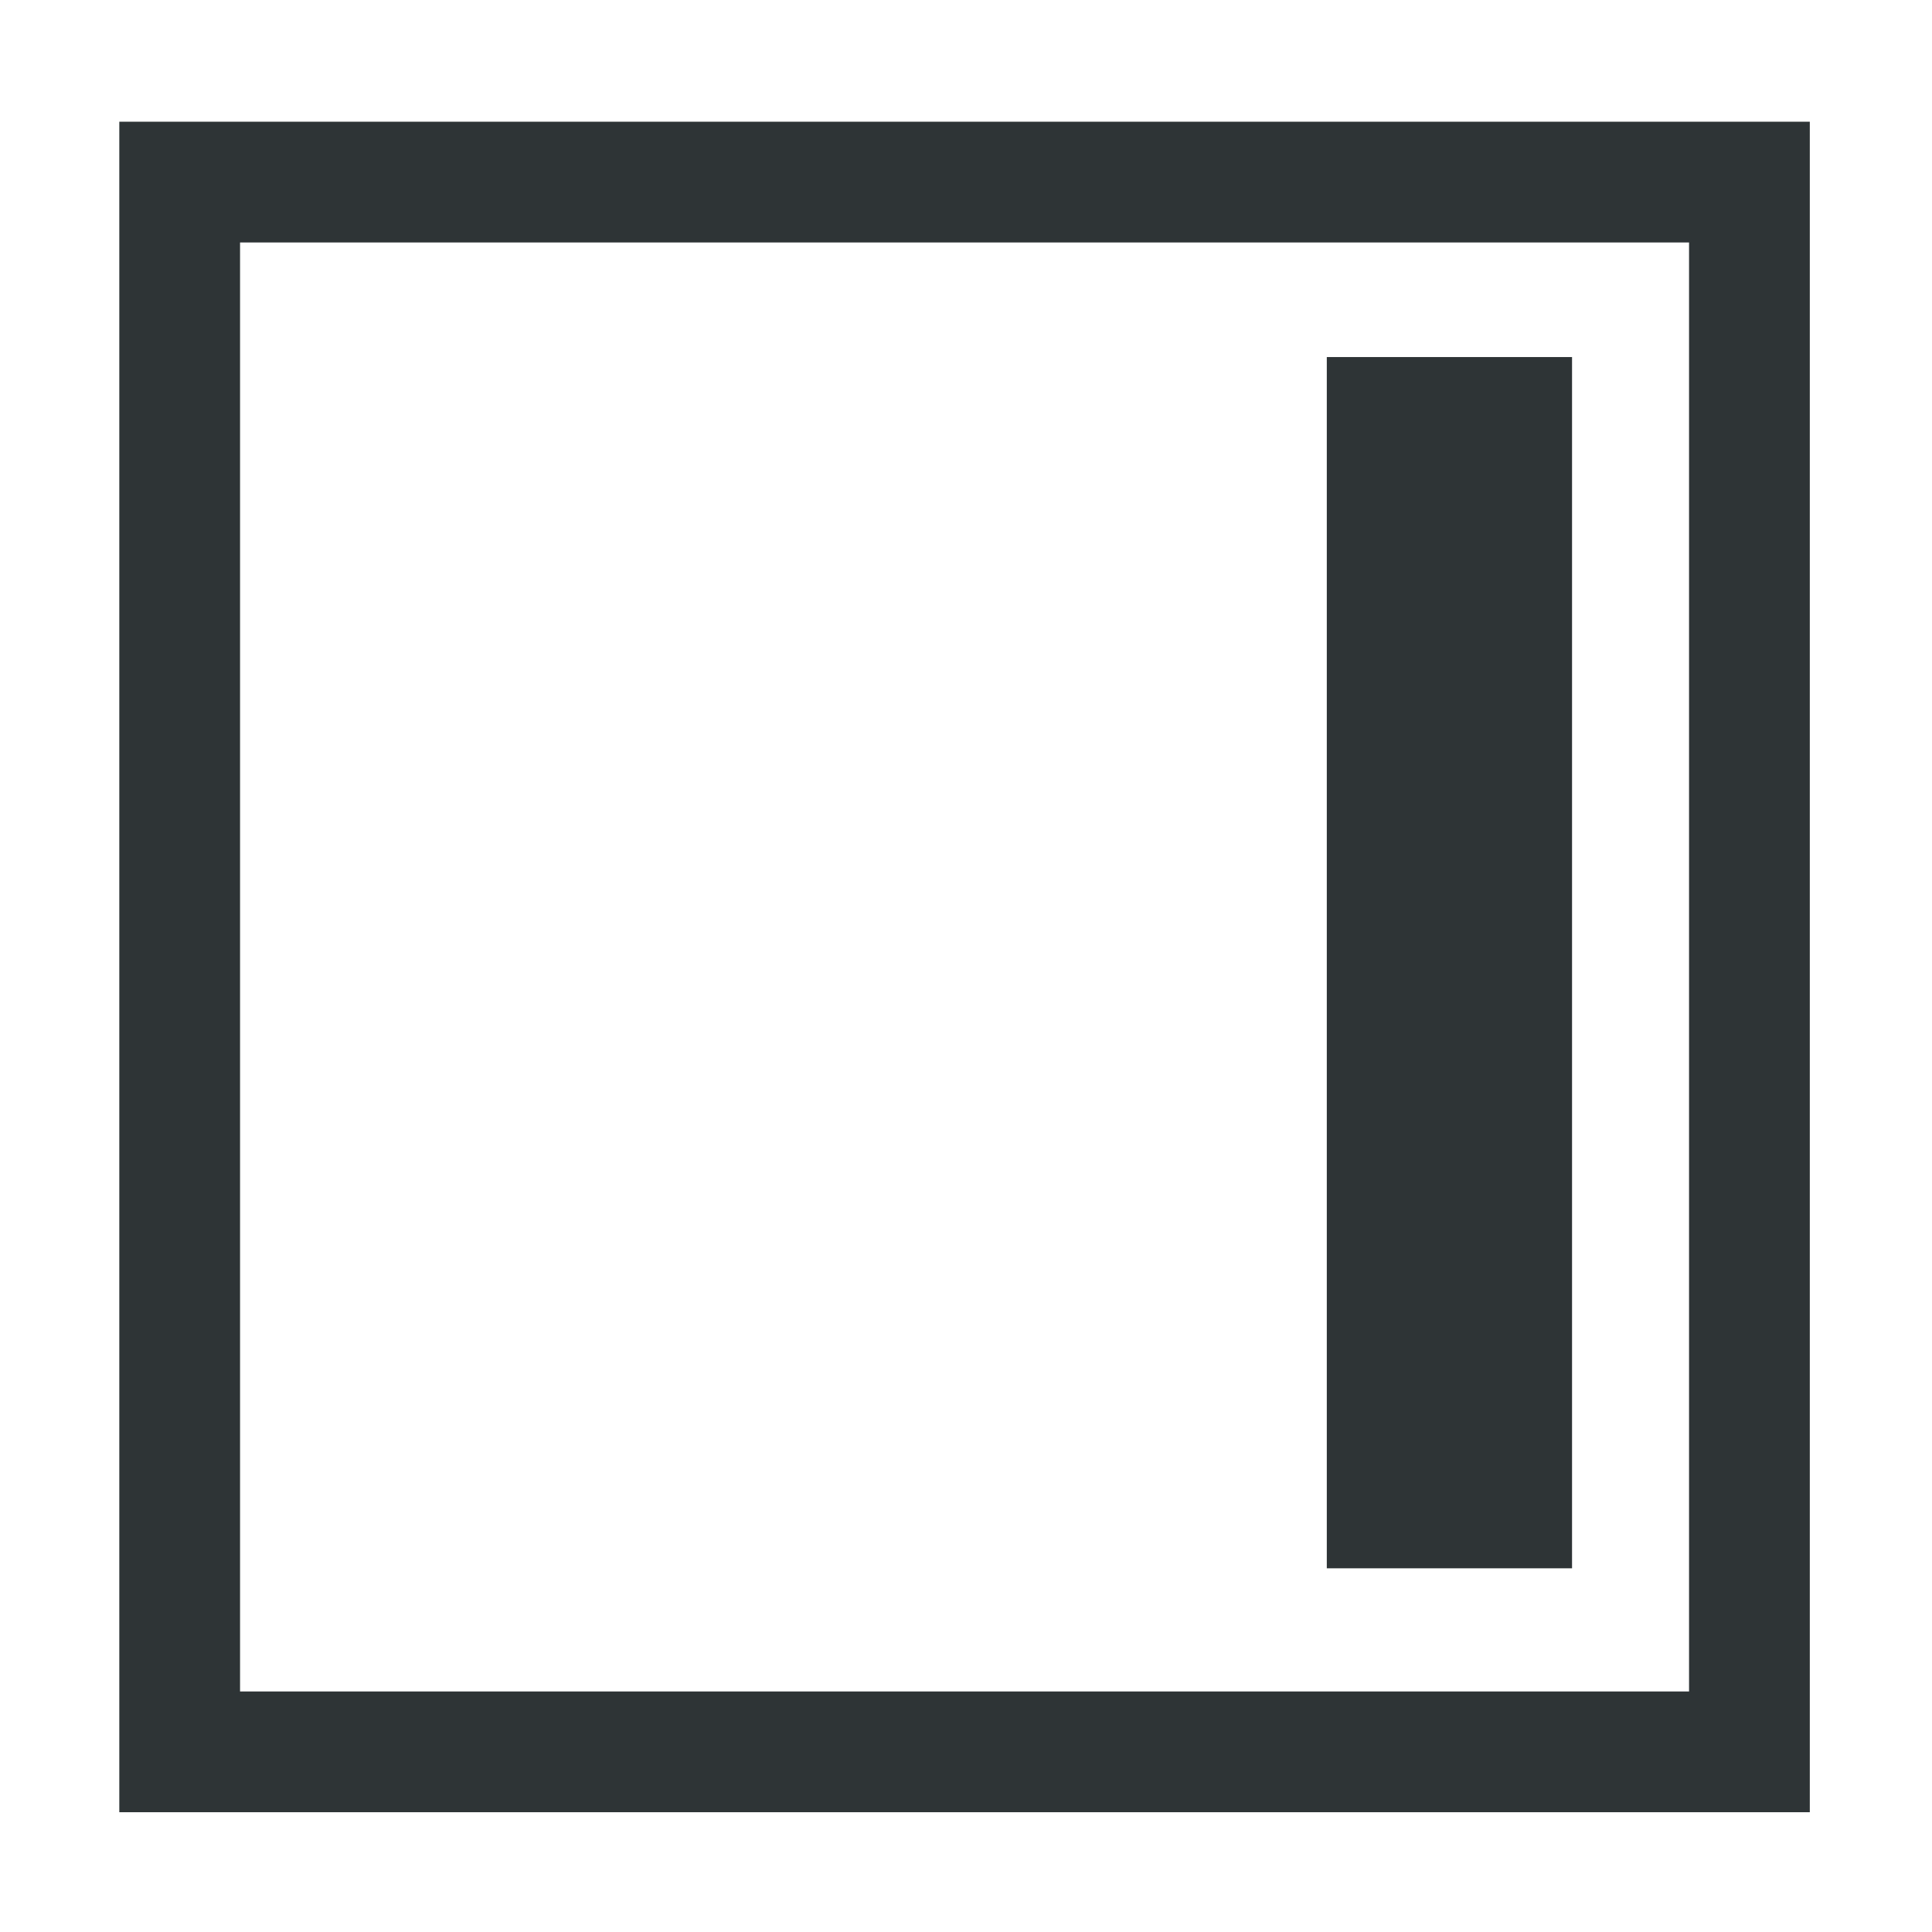
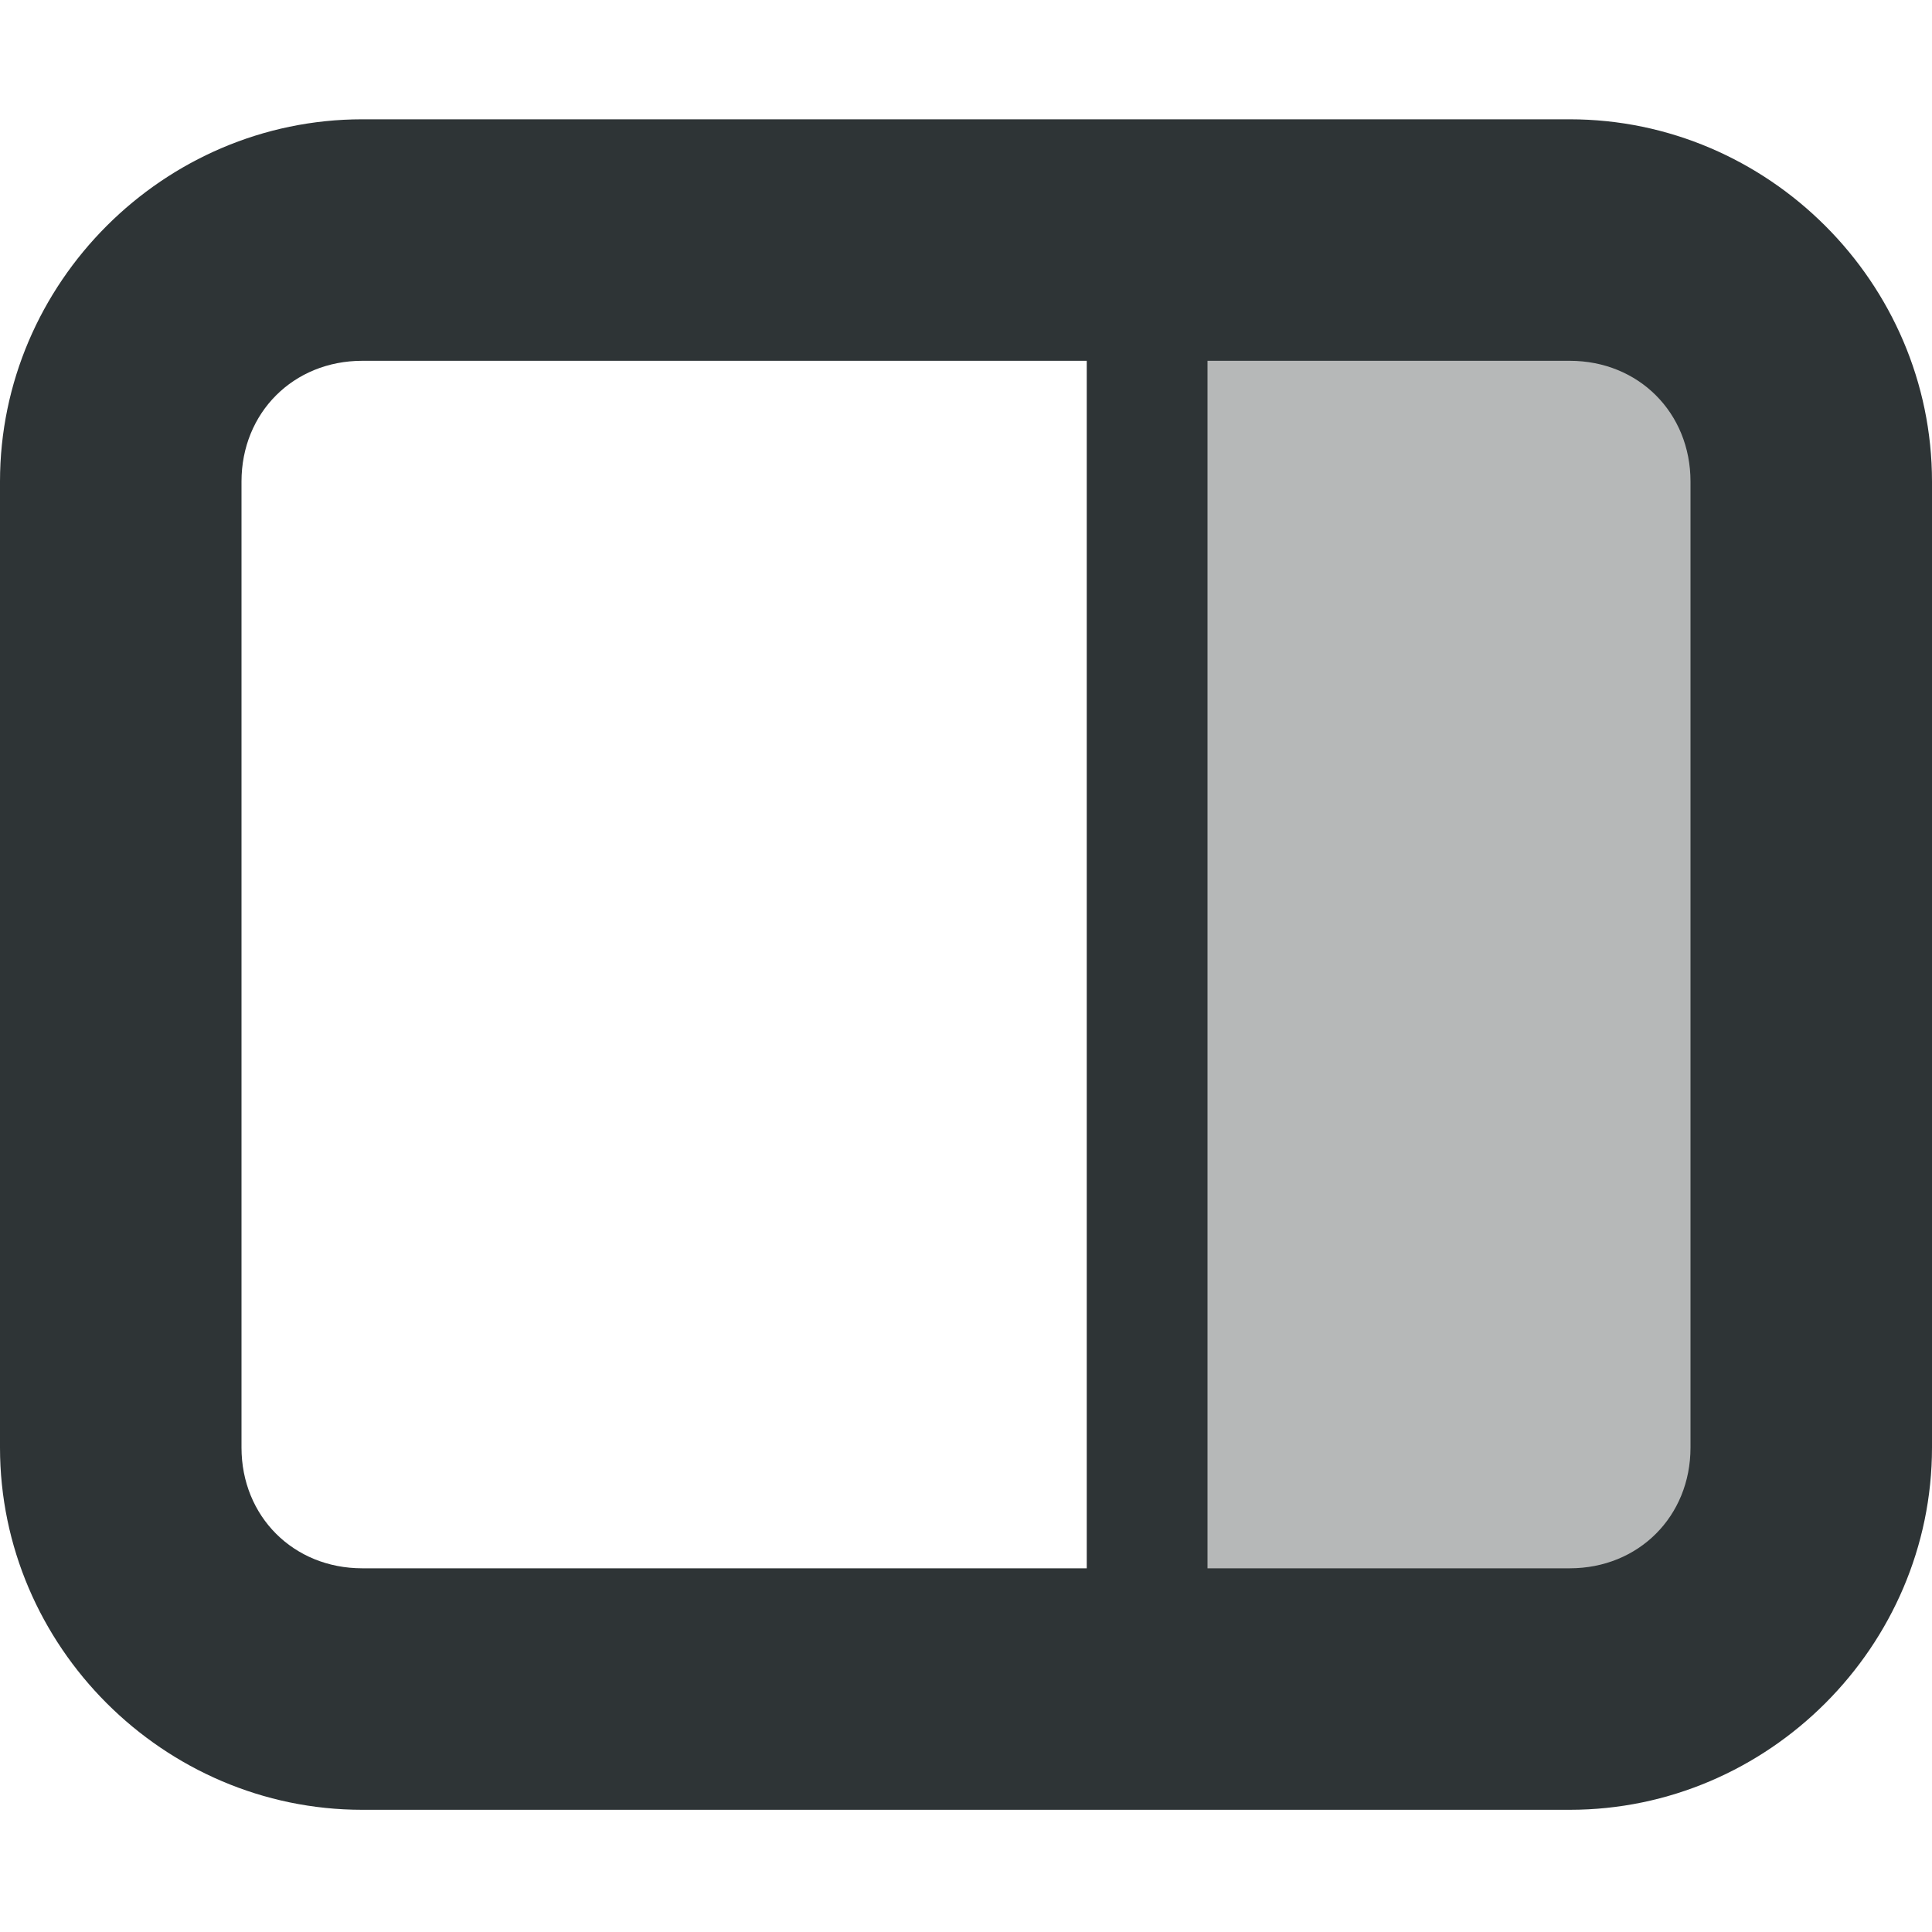
<svg xmlns="http://www.w3.org/2000/svg" height="16px" viewBox="0 0 16 16" width="16px">
  <filter id="a" height="100%" width="100%" x="0%" y="0%">
    <feColorMatrix in="SourceGraphic" type="matrix" values="0 0 0 0 1 0 0 0 0 1 0 0 0 0 1 0 0 0 1 0" />
  </filter>
  <mask id="b">
    <g filter="url(#a)">
      <path d="m 0 0 h 16 v 16 h -16 z" fill-opacity="0.3" />
    </g>
  </mask>
  <clipPath id="c">
-     <path d="m 0 0 h 1024 v 800 h -1024 z" />
+     <path d="m 0 0 h 800 v 800 h -800 z" />
  </clipPath>
  <mask id="d">
    <g filter="url(#a)">
-       <path d="m 0 0 h 16 v 16 h -16 z" fill-opacity="0.05" />
+       <path d="m 0 0 h 16 v 16 h -16 z" fill-opacity="0.35" />
    </g>
  </mask>
  <clipPath id="e">
-     <path d="m 0 0 h 1024 v 800 h -1024 z" />
+     <path d="m 0 0 h 800 v 800 h -800 z" />
  </clipPath>
  <mask id="f">
    <g filter="url(#a)">
-       <path d="m 0 0 h 16 v 16 h -16 z" fill-opacity="0.05" />
+       <path d="m 0 0 h 16 v 16 h -16 z" fill-opacity="0.35" />
    </g>
  </mask>
  <clipPath id="g">
-     <path d="m 0 0 h 1024 v 800 h -1024 z" />
+     <path d="m 0 0 h 800 v 800 h -800 z" />
  </clipPath>
  <mask id="h">
    <g filter="url(#a)">
-       <path d="m 0 0 h 16 v 16 h -16 z" fill-opacity="0.05" />
+       <path d="m 0 0 h 16 v 16 h -16 z" fill-opacity="0.35" />
    </g>
  </mask>
  <clipPath id="i">
-     <path d="m 0 0 h 1024 v 800 h -1024 z" />
+     <path d="m 0 0 h 800 v 800 h -800 z" />
  </clipPath>
  <mask id="j">
    <g filter="url(#a)">
-       <path d="m 0 0 h 16 v 16 h -16 z" fill-opacity="0.05" />
+       <path d="m 0 0 h 16 v 16 h -16 z" fill-opacity="0.35" />
    </g>
  </mask>
  <clipPath id="k">
-     <path d="m 0 0 h 1024 v 800 h -1024 z" />
+     <path d="m 0 0 h 800 v 800 h -800 z" />
  </clipPath>
-   <mask id="l">
-     <g filter="url(#a)">
-       <path d="m 0 0 h 16 v 16 h -16 z" fill-opacity="0.05" />
-     </g>
-   </mask>
-   <clipPath id="m">
-     <path d="m 0 0 h 1024 v 800 h -1024 z" />
-   </clipPath>
-   <mask id="n">
-     <g filter="url(#a)">
-       <path d="m 0 0 h 16 v 16 h -16 z" fill-opacity="0.05" />
-     </g>
-   </mask>
-   <clipPath id="o">
-     <path d="m 0 0 h 1024 v 800 h -1024 z" />
-   </clipPath>
-   <mask id="p">
-     <g filter="url(#a)">
-       <path d="m 0 0 h 16 v 16 h -16 z" fill-opacity="0.3" />
-     </g>
-   </mask>
-   <clipPath id="q">
-     <path d="m 0 0 h 1024 v 800 h -1024 z" />
-   </clipPath>
-   <mask id="r">
-     <g filter="url(#a)">
-       <path d="m 0 0 h 16 v 16 h -16 z" fill-opacity="0.5" />
-     </g>
-   </mask>
-   <clipPath id="s">
-     <path d="m 0 0 h 1024 v 800 h -1024 z" />
-   </clipPath>
-   <mask id="t">
-     <g filter="url(#a)">
-       <path d="m 0 0 h 16 v 16 h -16 z" fill-opacity="0.4" />
-     </g>
-   </mask>
-   <clipPath id="u">
-     <path d="m 0 0 h 1024 v 800 h -1024 z" />
-   </clipPath>
-   <mask id="v">
-     <g filter="url(#a)">
-       <path d="m 0 0 h 16 v 16 h -16 z" fill-opacity="0.4" />
-     </g>
-   </mask>
-   <clipPath id="w">
-     <path d="m 0 0 h 1024 v 800 h -1024 z" />
-   </clipPath>
-   <mask id="x">
-     <g filter="url(#a)">
-       <path d="m 0 0 h 16 v 16 h -16 z" fill-opacity="0.5" />
-     </g>
-   </mask>
-   <clipPath id="y">
-     <path d="m 0 0 h 1024 v 800 h -1024 z" />
-   </clipPath>
-   <mask id="z">
-     <g filter="url(#a)">
-       <path d="m 0 0 h 16 v 16 h -16 z" fill-opacity="0.5" />
-     </g>
-   </mask>
-   <clipPath id="A">
-     <path d="m 0 0 h 1024 v 800 h -1024 z" />
-   </clipPath>
-   <path d="m 0.988 1.008 h 14 v 14 h -14 z m 1 1 v 12 h 12 v -12 z m 0 0" fill="#2e3436" />
-   <path d="m 10.988 2.957 v 10.031 h 2.031 v -10.031 z m 0 0" fill="#2e3436" />
-   <g clip-path="url(#c)" mask="url(#b)" transform="matrix(1 0 0 1 -560 -664)">
-     <path d="m 562.461 212.059 h 10.449 c -1.184 0.492 -1.297 2.461 0 3 h -10.449 z m 0 0" fill="#2e3436" />
+   <g fill="#2e3436">
+     <path d="m 9.5 13.988 v -12 h 5 v 12 z m 0 0" fill-opacity="0.35" />
+     <path d="m 13 0.988 c 1.645 0 3 1.355 3 3 v 8 c 0 1.645 -1.355 3 -3 3 h -10 c -1.645 0 -3 -1.355 -3 -3 v -8 c 0 -1.645 1.355 -3 3 -3 z m 0 2 h -10 c -0.57 0 -1 0.43 -1 1 v 8 c 0 0.57 0.43 1 1 1 h 10 c 0.57 0 1 -0.43 1 -1 v -8 c 0 -0.57 -0.43 -1 -1 -1 z m 0 0" />
+     <path d="m 10 1.988 h -1 v 12 h 1 z m 0 0" />
  </g>
-   <g clip-path="url(#e)" mask="url(#d)" transform="matrix(1 0 0 1 -560 -664)">
-     <path d="m 16 632 h 1 v 1 h -1 z m 0 0" fill="#2e3436" fill-rule="evenodd" />
+   <g clip-path="url(#c)" mask="url(#b)" transform="matrix(1 0 0 1 -420 -340.0117)">
+     <path d="m 142.5 351 h 10.449 c -1.184 0.492 -1.297 2.457 0 3 h -10.449 z m 0 0" fill="#2e3436" />
  </g>
-   <g clip-path="url(#g)" mask="url(#f)" transform="matrix(1 0 0 1 -560 -664)">
-     <path d="m 17 631 h 1 v 1 h -1 z m 0 0" fill="#2e3436" fill-rule="evenodd" />
+   <g clip-path="url(#e)" mask="url(#d)" transform="matrix(1 0 0 1 -420 -340.0117)">
+     <path d="m 104 502 c 0 0.551 -0.449 1 -1 1 s -1 -0.449 -1 -1 s 0.449 -1 1 -1 s 1 0.449 1 1 z m 0 0" fill="#2e3436" />
  </g>
-   <g clip-path="url(#i)" mask="url(#h)" transform="matrix(1 0 0 1 -560 -664)">
-     <path d="m 18 634 h 1 v 1 h -1 z m 0 0" fill="#2e3436" fill-rule="evenodd" />
+   <g clip-path="url(#g)" mask="url(#f)" transform="matrix(1 0 0 1 -420 -340.0117)">
+     <path d="m 106 501 v 2 h 8 v -2 z m 0 0" fill="#2e3436" fill-rule="evenodd" />
  </g>
-   <g clip-path="url(#k)" mask="url(#j)" transform="matrix(1 0 0 1 -560 -664)">
-     <path d="m 16 634 h 1 v 1 h -1 z m 0 0" fill="#2e3436" fill-rule="evenodd" />
+   <g clip-path="url(#i)" mask="url(#h)" transform="matrix(1 0 0 1 -420 -340.0117)">
+     <path d="m 104 514 c 0 0.551 -0.449 1 -1 1 s -1 -0.449 -1 -1 s 0.449 -1 1 -1 s 1 0.449 1 1 z m 0 0" fill="#2e3436" />
  </g>
-   <g clip-path="url(#m)" mask="url(#l)" transform="matrix(1 0 0 1 -560 -664)">
-     <path d="m 17 635 h 1 v 1 h -1 z m 0 0" fill="#2e3436" fill-rule="evenodd" />
-   </g>
-   <g clip-path="url(#o)" mask="url(#n)" transform="matrix(1 0 0 1 -560 -664)">
-     <path d="m 19 635 h 1 v 1 h -1 z m 0 0" fill="#2e3436" fill-rule="evenodd" />
-   </g>
-   <g clip-path="url(#q)" mask="url(#p)" transform="matrix(1 0 0 1 -560 -664)">
-     <path d="m 136 660 v 7 h 7 v -7 z m 0 0" fill="#2e3436" />
-   </g>
-   <g clip-path="url(#s)" mask="url(#r)" transform="matrix(1 0 0 1 -560 -664)">
-     <path d="m 199 642 h 3 v 12 h -3 z m 0 0" fill="#2e3436" />
-   </g>
-   <g clip-path="url(#u)" mask="url(#t)" transform="matrix(1 0 0 1 -560 -664)">
-     <path d="m 209.5 144.16 c 0.277 0 0.5 0.223 0.5 0.5 v 1 c 0 0.277 -0.223 0.5 -0.5 0.5 s -0.5 -0.223 -0.5 -0.5 v -1 c 0 -0.277 0.223 -0.5 0.5 -0.5 z m 0 0" fill="#2e3436" />
-   </g>
-   <g clip-path="url(#w)" mask="url(#v)" transform="matrix(1 0 0 1 -560 -664)">
-     <path d="m 206.5 144.16 c 0.277 0 0.5 0.223 0.5 0.5 v 1 c 0 0.277 -0.223 0.5 -0.5 0.5 s -0.5 -0.223 -0.5 -0.5 v -1 c 0 -0.277 0.223 -0.5 0.5 -0.5 z m 0 0" fill="#2e3436" />
-   </g>
-   <g clip-path="url(#y)" mask="url(#x)" transform="matrix(1 0 0 1 -560 -664)">
-     <path d="m 229.5 143.16 c -0.547 0 -1 0.457 -1 1 c 0 0.547 0.453 1 1 1 s 1 -0.453 1 -1 c 0 -0.543 -0.453 -1 -1 -1 z m 0 0" fill="#2e3436" />
-   </g>
-   <g clip-path="url(#A)" mask="url(#z)" transform="matrix(1 0 0 1 -560 -664)">
-     <path d="m 226.453 143.16 c -0.52 0 -0.953 0.434 -0.953 0.953 v 0.094 c 0 0.52 0.434 0.953 0.953 0.953 h 0.094 c 0.52 0 0.953 -0.434 0.953 -0.953 v -0.094 c 0 -0.52 -0.434 -0.953 -0.953 -0.953 z m 0 0" fill="#2e3436" />
+   <g clip-path="url(#k)" mask="url(#j)" transform="matrix(1 0 0 1 -420 -340.0117)">
+     <path d="m 106 513 v 2 h 8 v -2 z m 0 0" fill="#2e3436" fill-rule="evenodd" />
  </g>
</svg>
